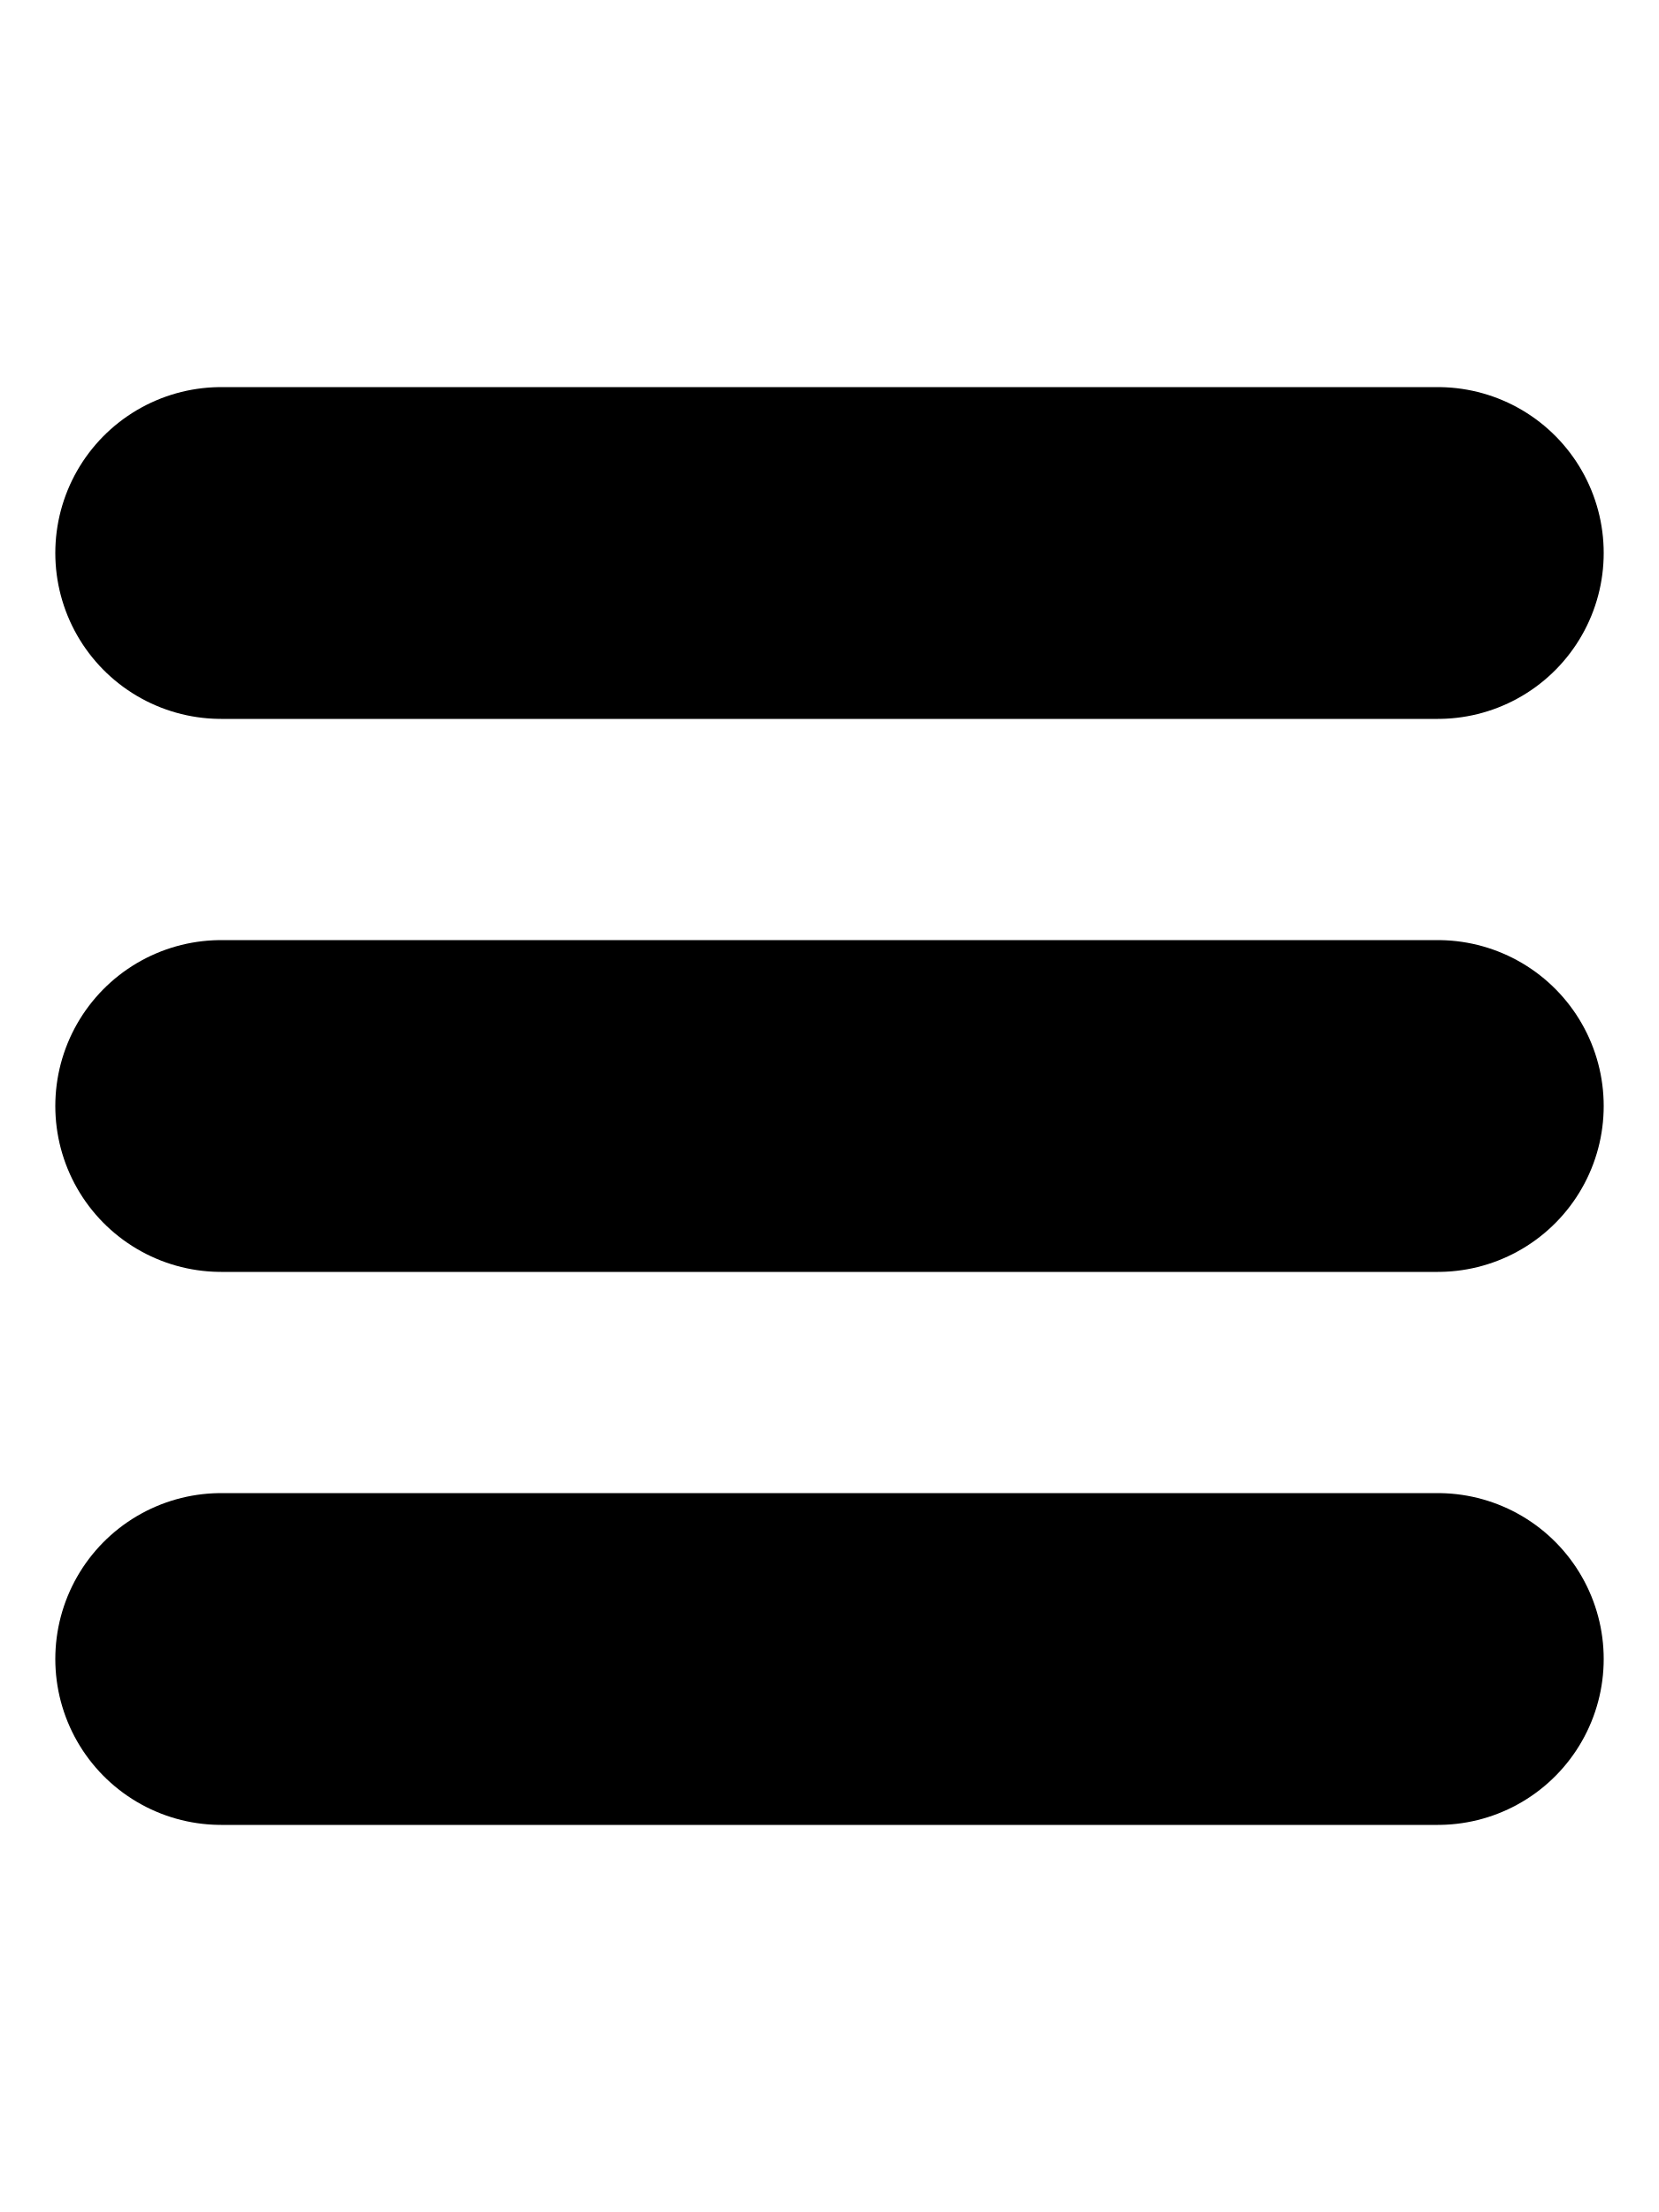
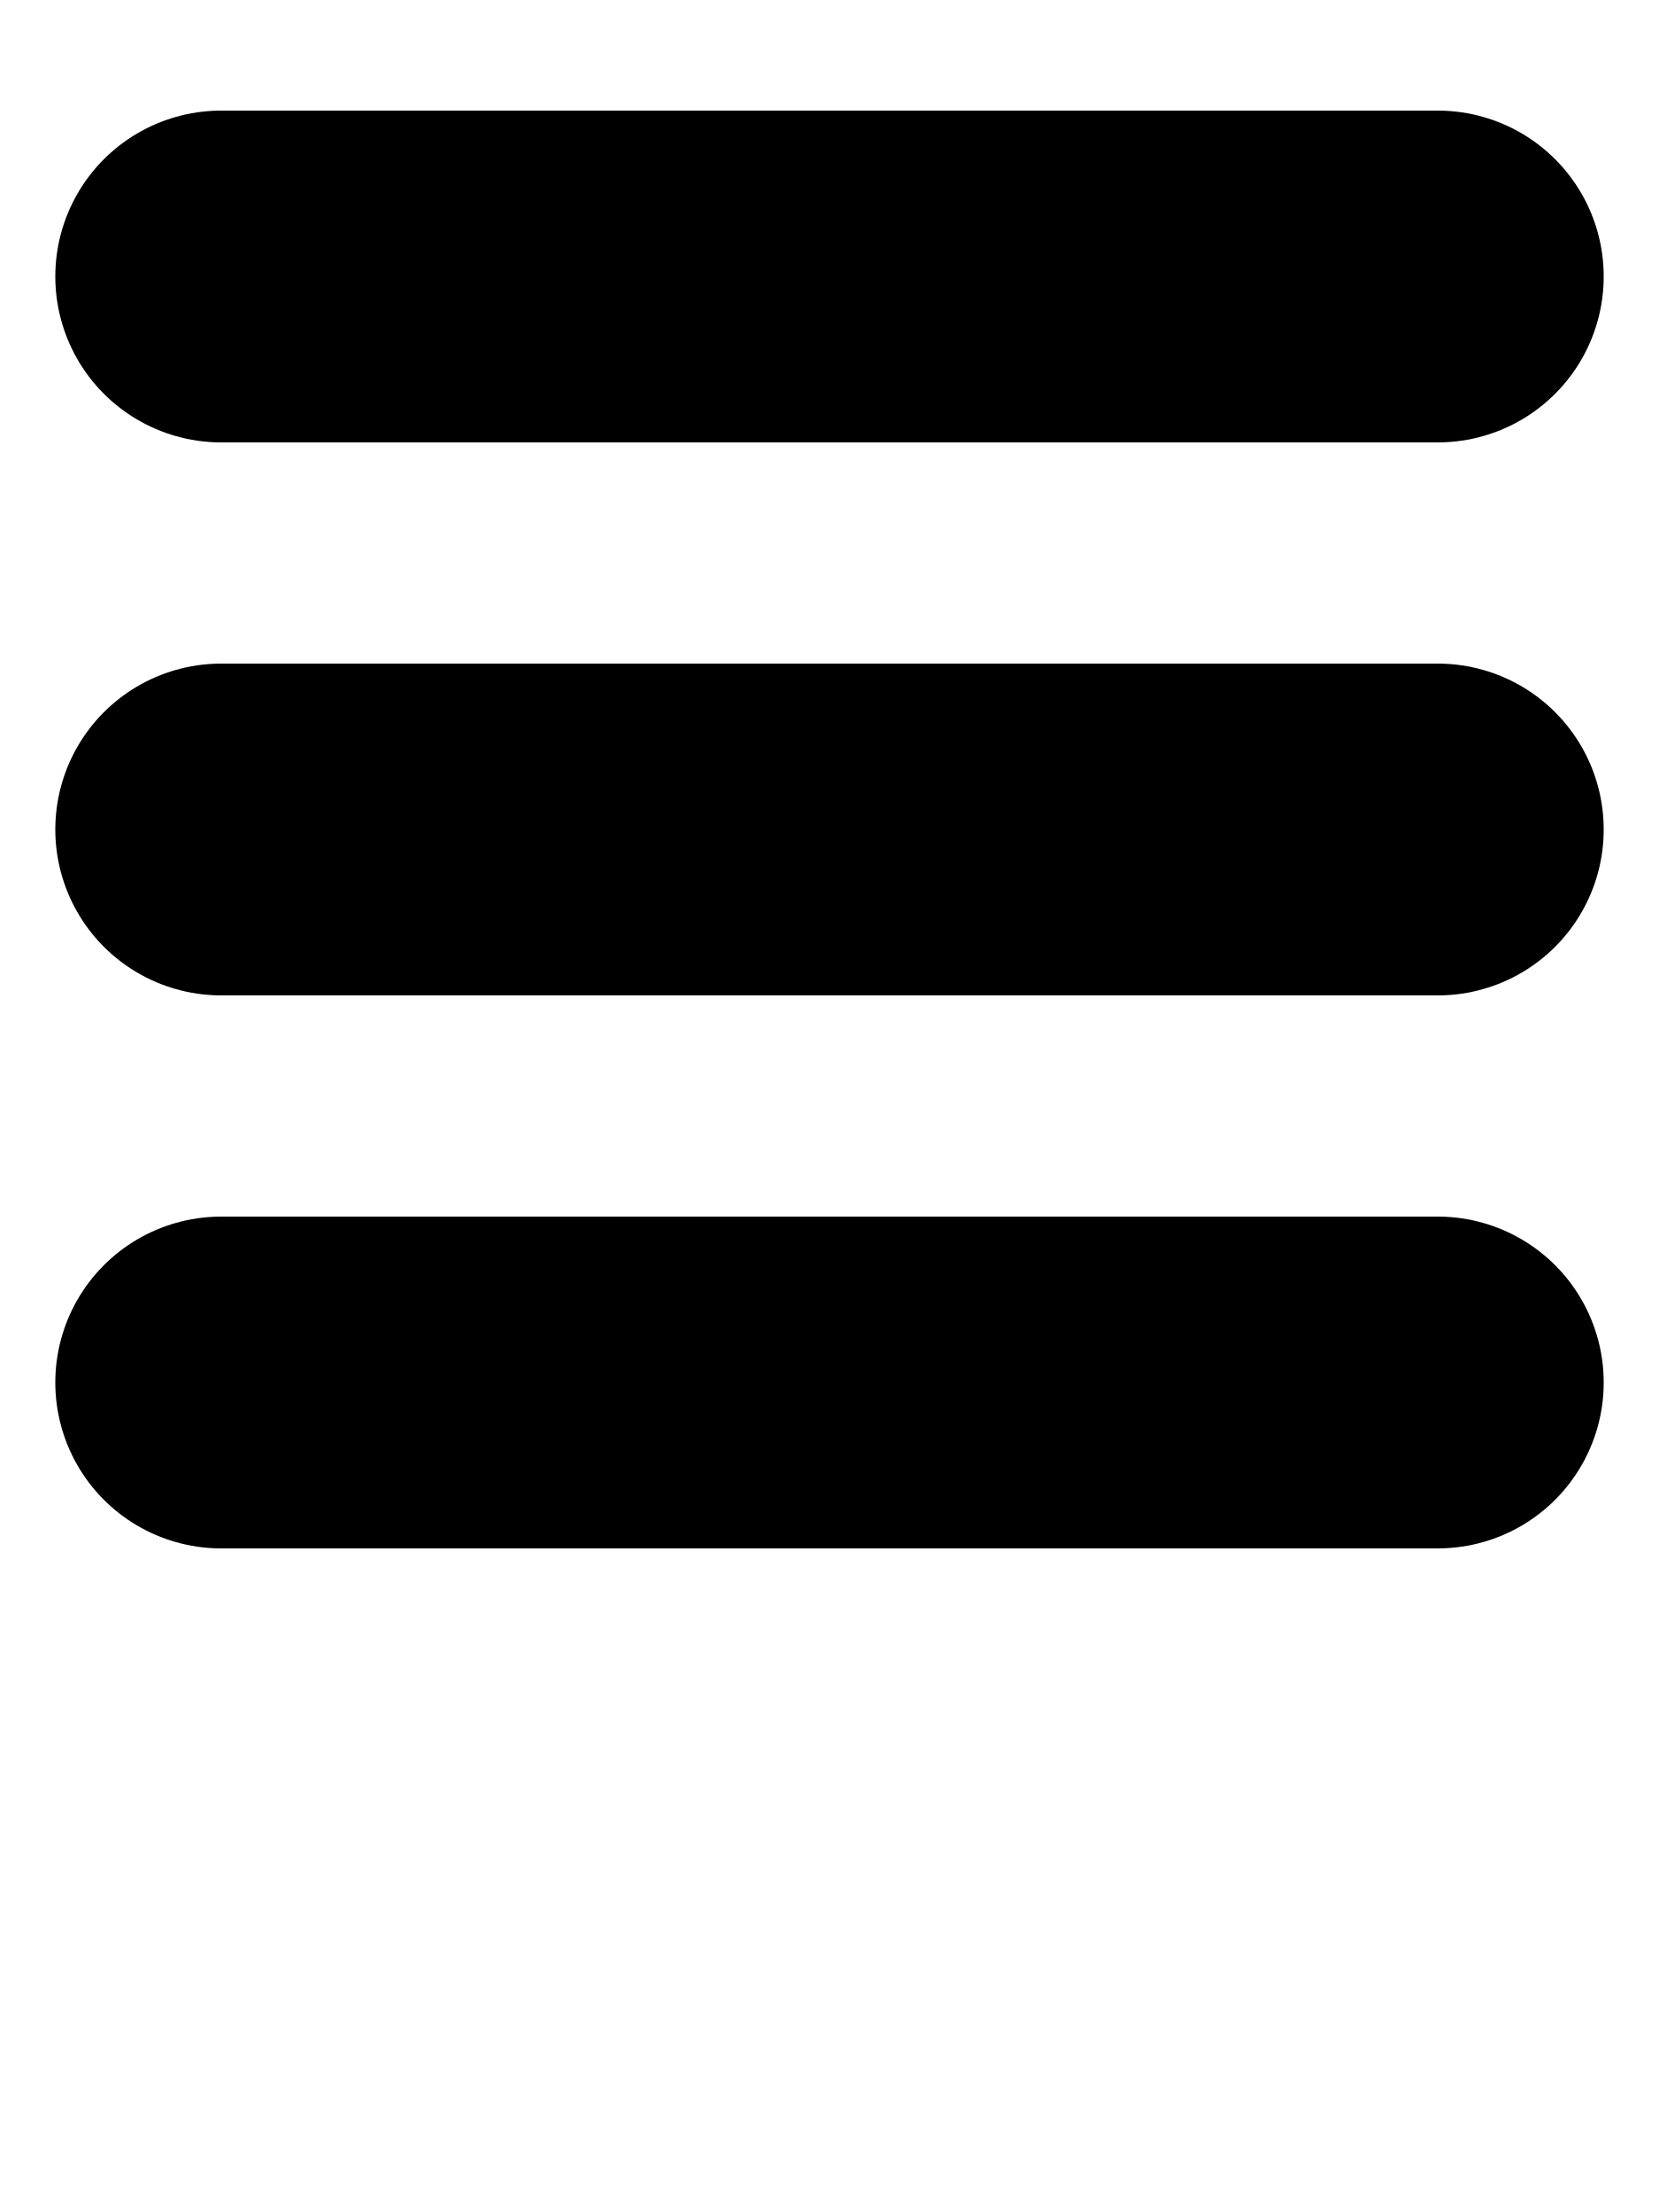
<svg xmlns="http://www.w3.org/2000/svg" viewBox="0 0 30 40">
-   <line x1="4" y1="10" x2="26" y2="10" style="stroke:#000;stroke-width:6;stroke-linecap:round;" />
-   <line x1="4" y1="20" x2="26" y2="20" style="stroke:#000;stroke-width:6;stroke-linecap:round;" />
-   <line x1="4" y1="30" x2="26" y2="30" style="stroke:#000;stroke-width:6;stroke-linecap:round;" />
+   <line x1="4" y1="5" x2="26" y2="5" style="stroke:#000;stroke-width:6;stroke-linecap:round;" />
+   <line x1="4" y1="15" x2="26" y2="15" style="stroke:#000;stroke-width:6;stroke-linecap:round;" />
+   <line x1="4" y1="25" x2="26" y2="25" style="stroke:#000;stroke-width:6;stroke-linecap:round;" />
</svg>
